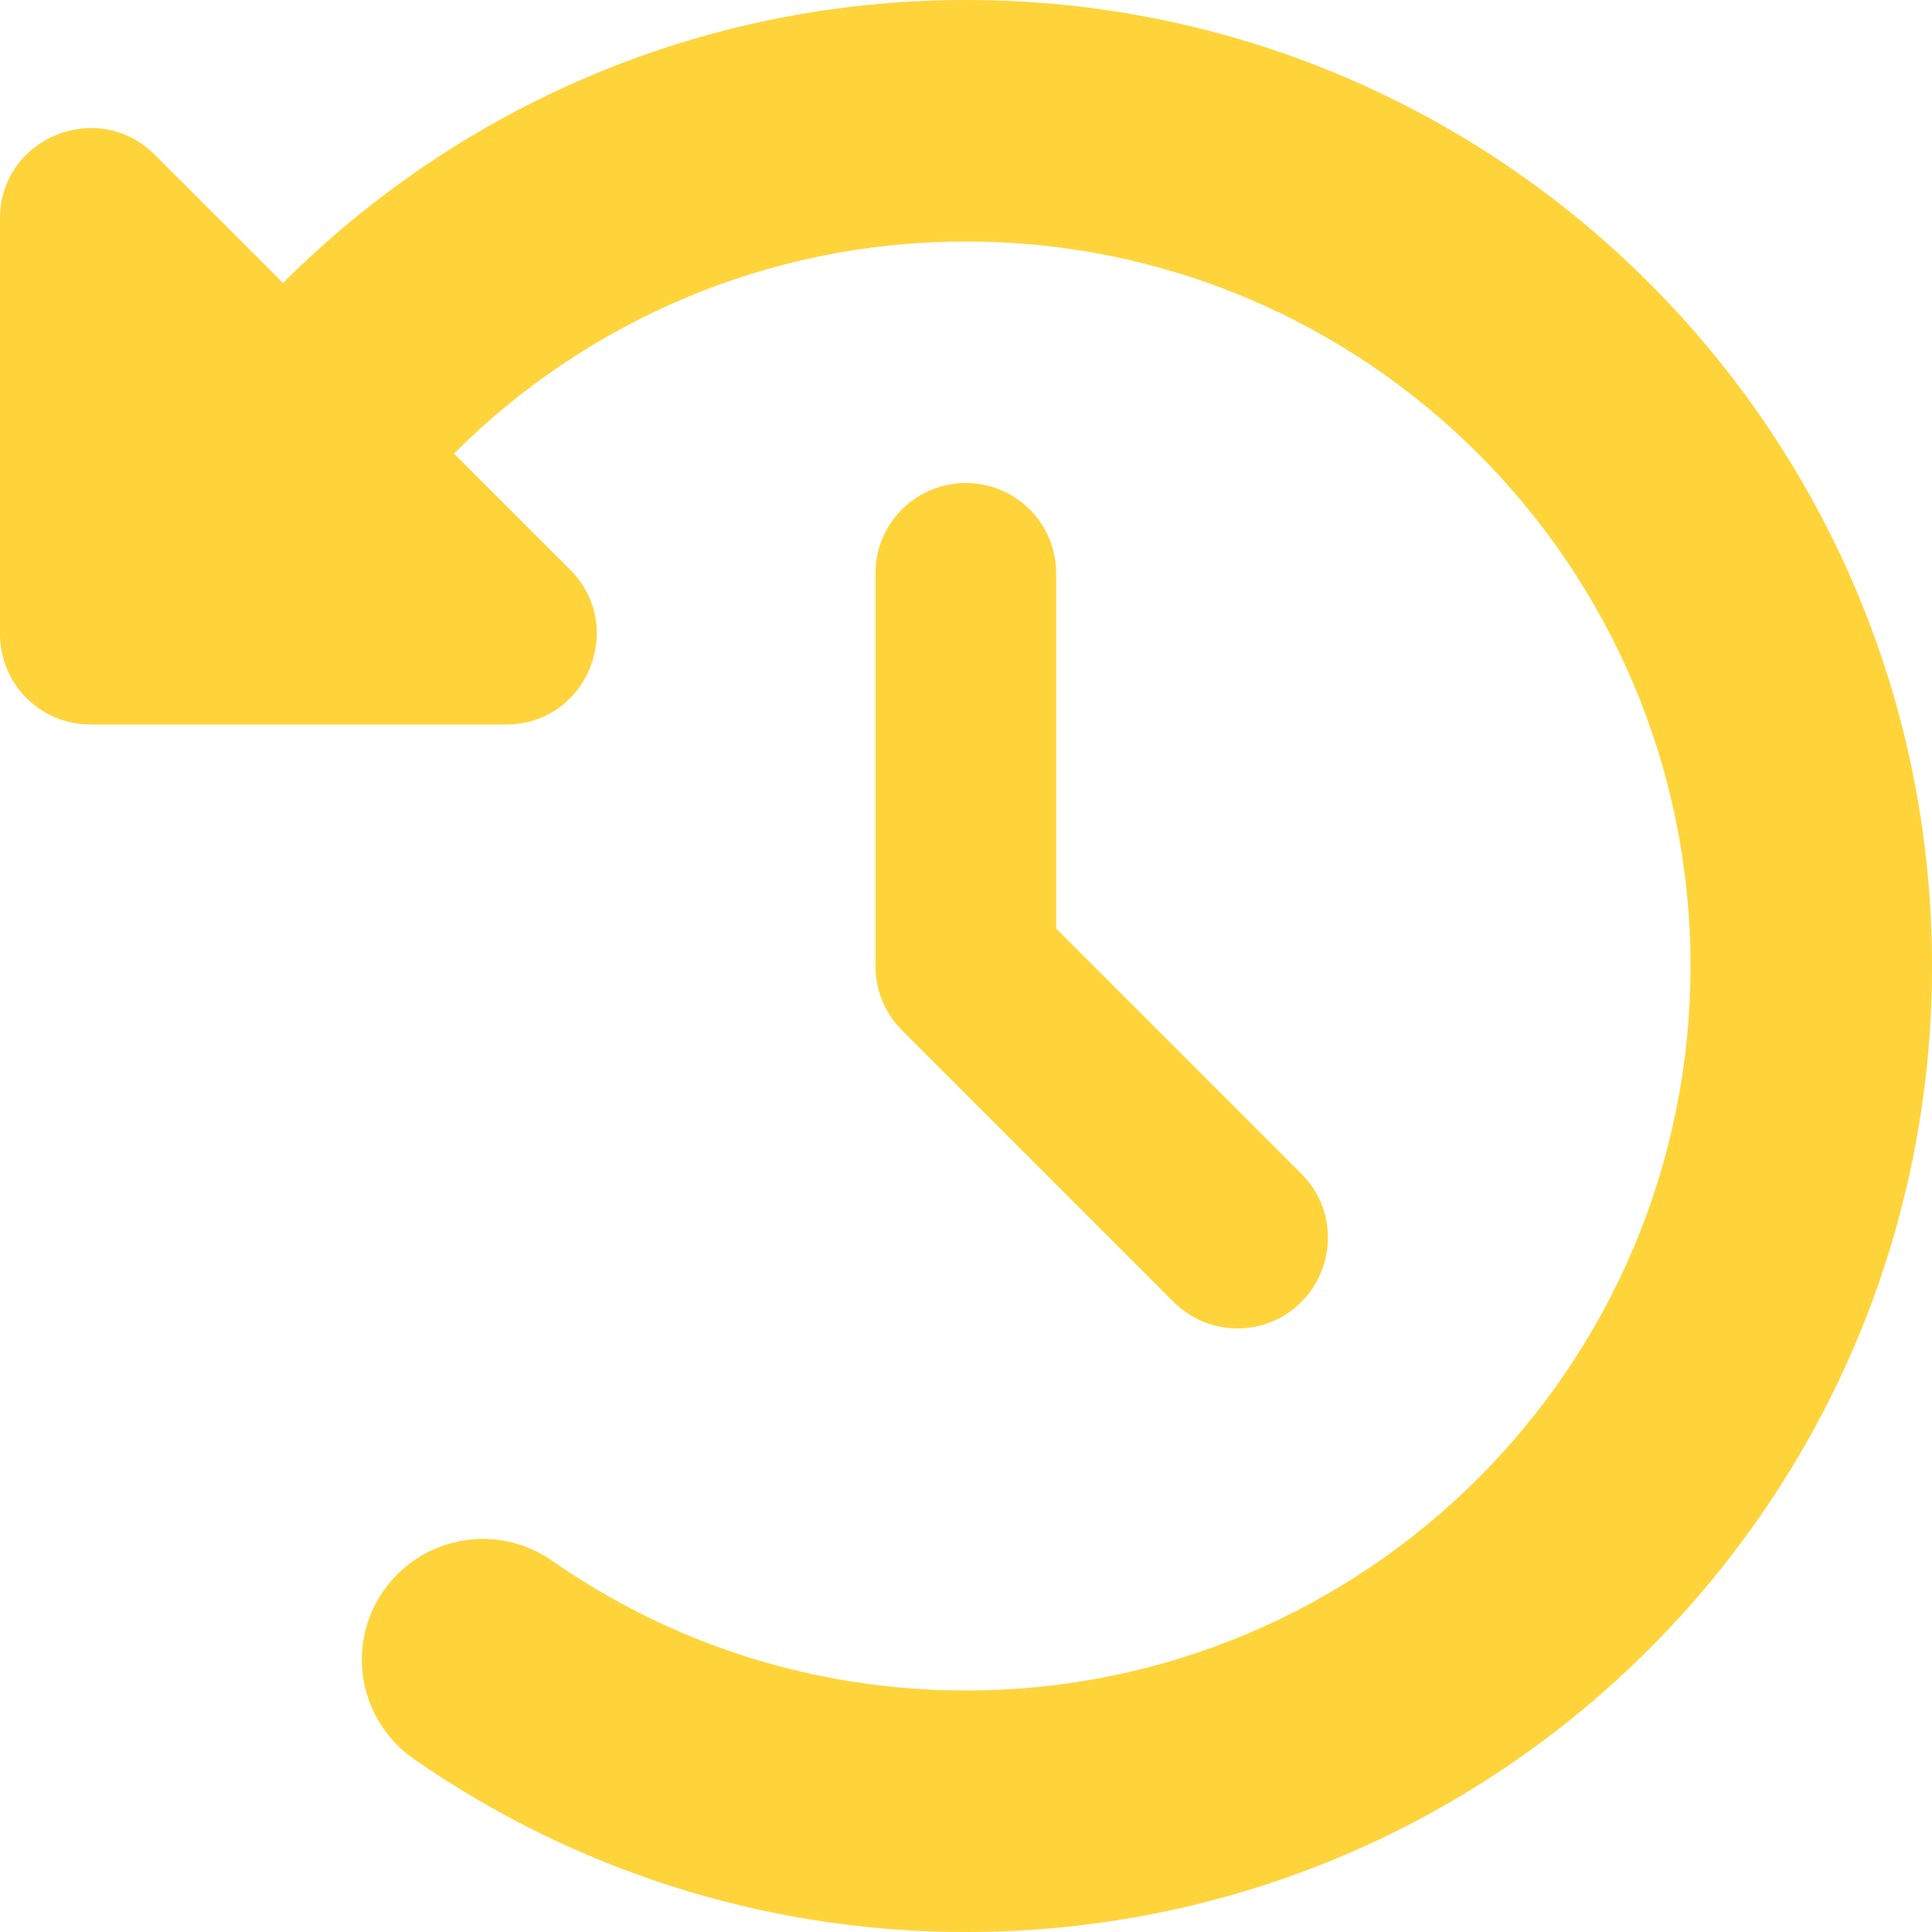
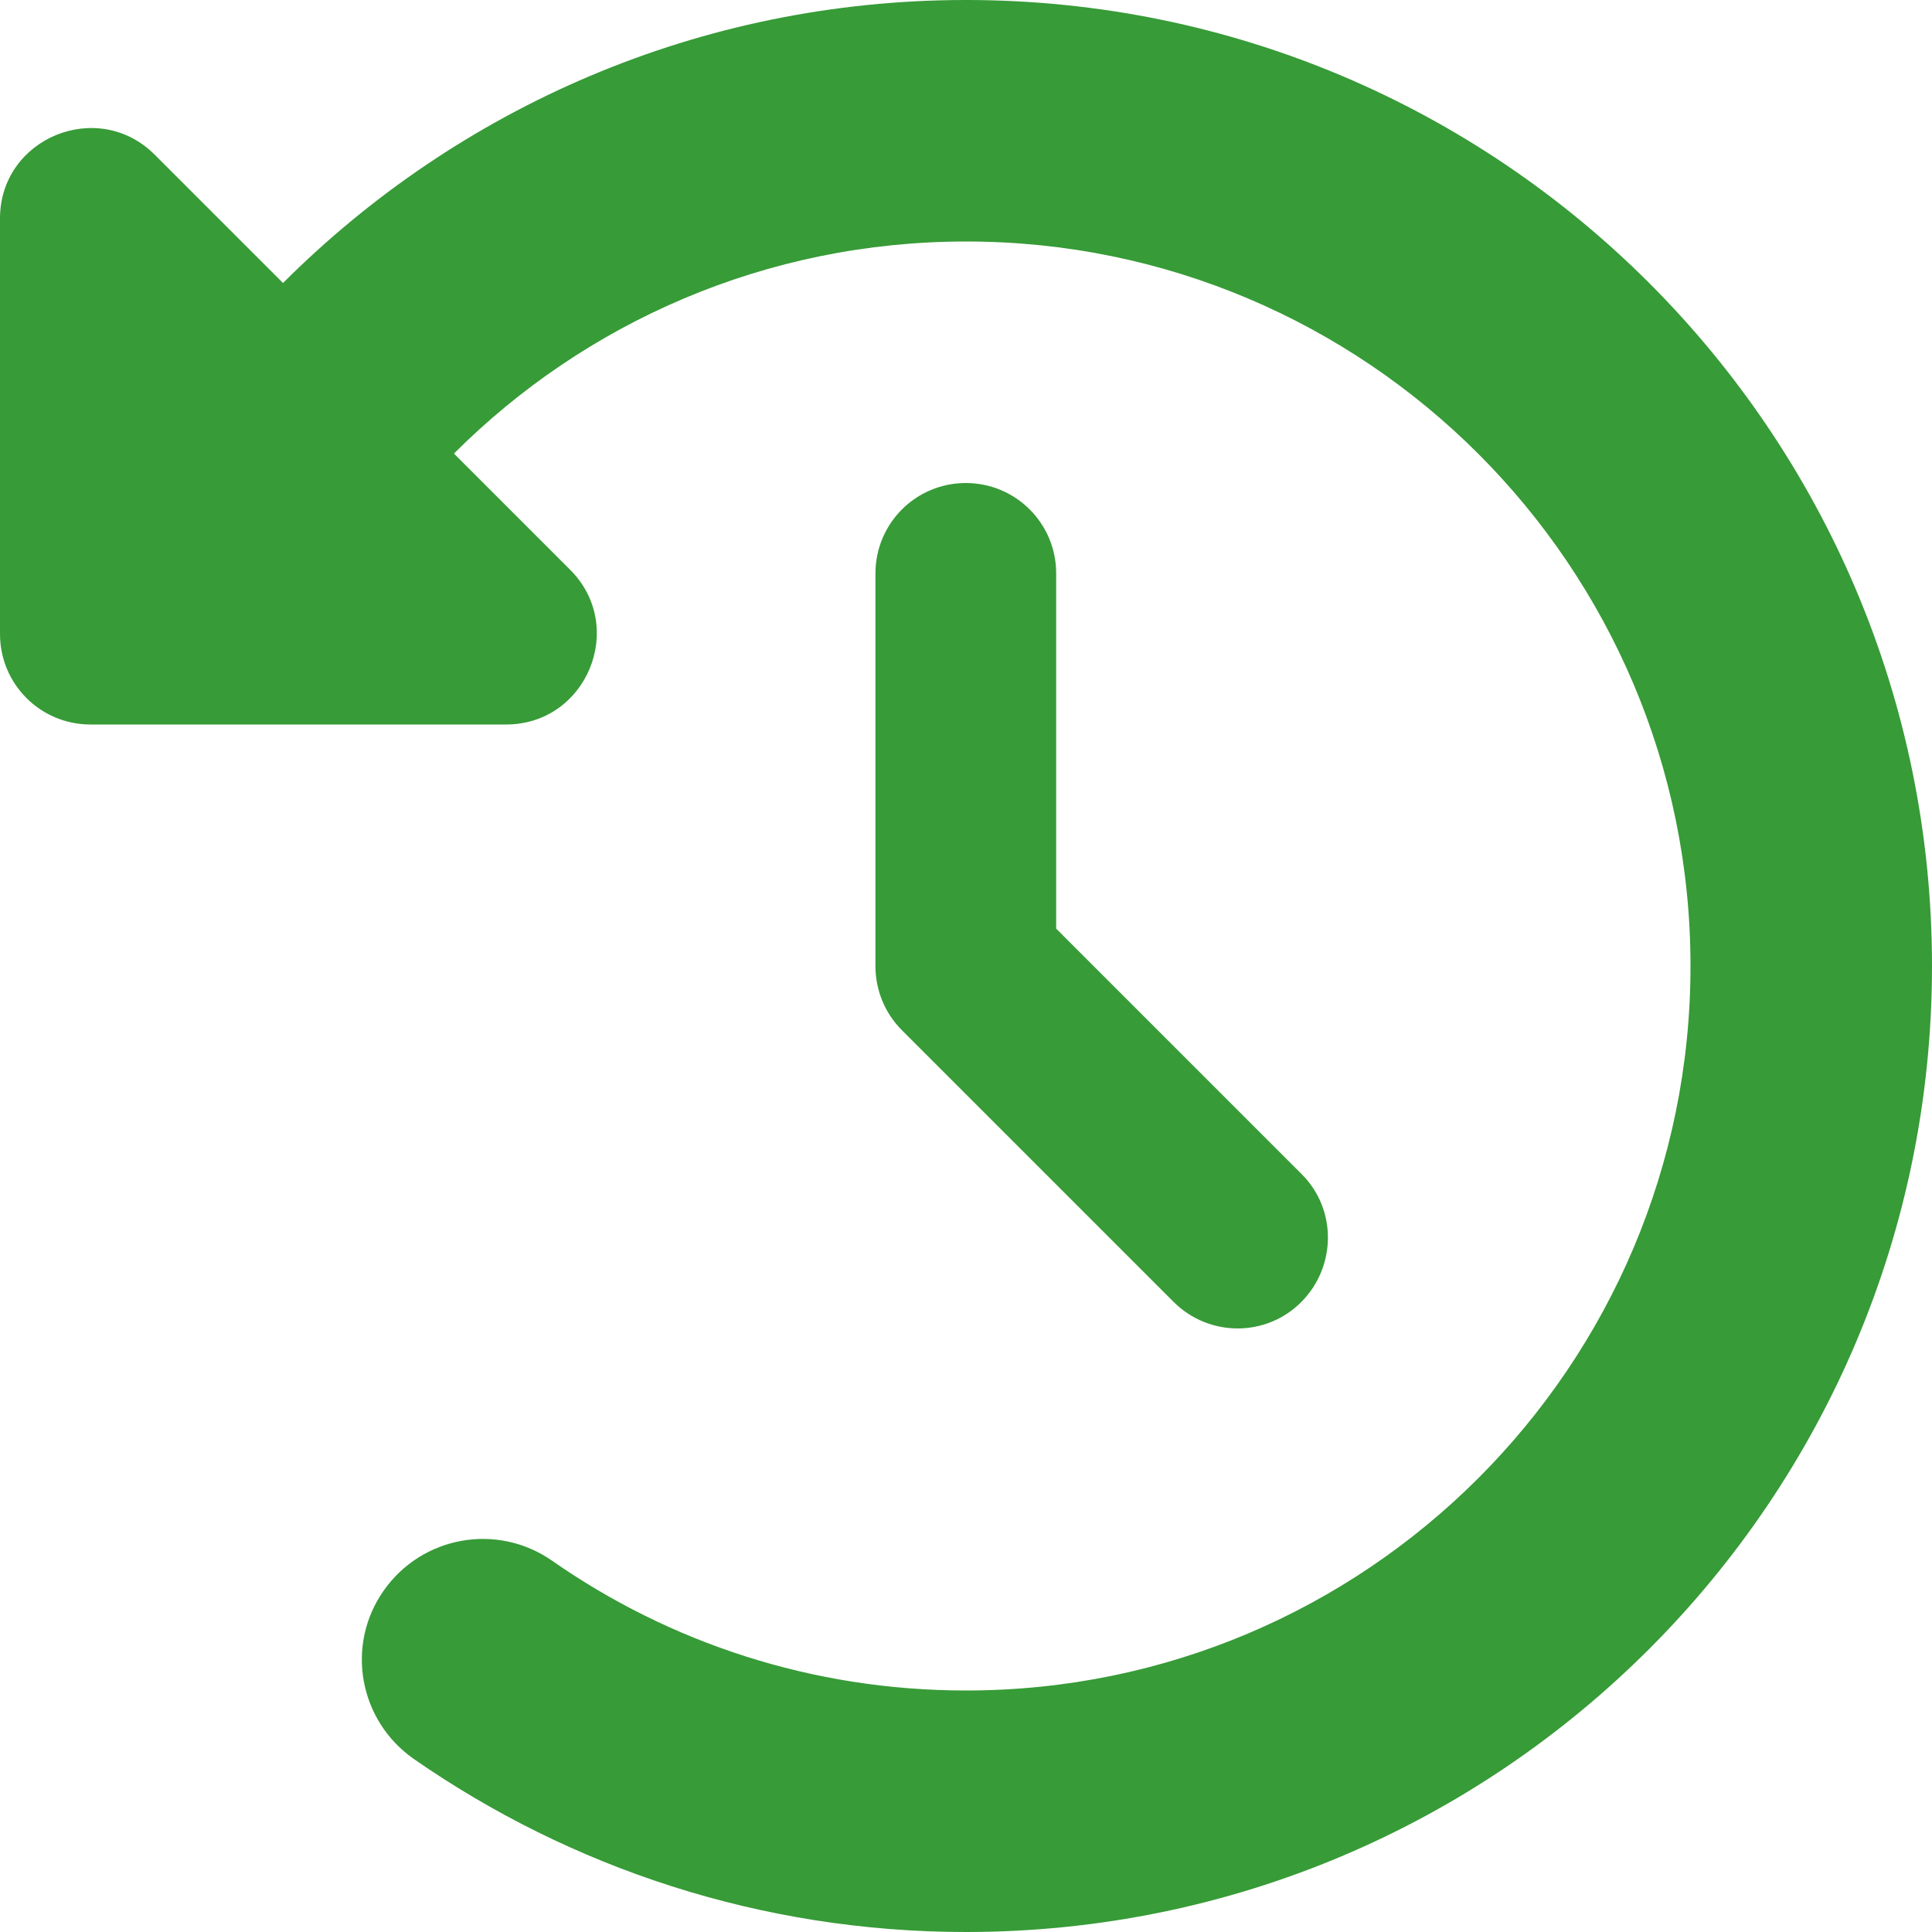
<svg xmlns="http://www.w3.org/2000/svg" viewBox="0 0 512 512">
-   <path fill="#FFD43B" d="M75 75L41 41C25.9 25.9 0 36.6 0 57.9V168c0 13.3 10.7 24 24 24H134.1c21.4 0 32.1-25.9 17-41l-30.8-30.8C155 85.5 203 64 256 64c106 0 192 86 192 192s-86 192-192 192c-40.8 0-78.6-12.7-109.7-34.4c-14.5-10.1-34.4-6.6-44.6 7.9s-6.6 34.4 7.9 44.6C151.2 495 201.7 512 256 512c141.4 0 256-114.6 256-256S397.4 0 256 0C185.3 0 121.3 28.7 75 75zm181 53c-13.3 0-24 10.7-24 24V256c0 6.4 2.5 12.5 7 17l72 72c9.4 9.4 24.6 9.4 33.9 0s9.4-24.6 0-33.9l-65-65V152c0-13.3-10.7-24-24-24z" />
+   <path fill="#379b37" d="M75 75L41 41C25.9 25.9 0 36.6 0 57.9V168c0 13.3 10.7 24 24 24H134.1c21.4 0 32.1-25.9 17-41l-30.8-30.8C155 85.5 203 64 256 64c106 0 192 86 192 192s-86 192-192 192c-40.8 0-78.6-12.7-109.7-34.4c-14.5-10.1-34.4-6.6-44.6 7.9s-6.6 34.4 7.9 44.6C151.2 495 201.7 512 256 512c141.4 0 256-114.6 256-256S397.4 0 256 0C185.3 0 121.3 28.7 75 75zm181 53c-13.3 0-24 10.7-24 24V256c0 6.4 2.5 12.5 7 17l72 72c9.4 9.4 24.6 9.4 33.9 0s9.4-24.6 0-33.9l-65-65V152c0-13.3-10.7-24-24-24z" />
</svg>
